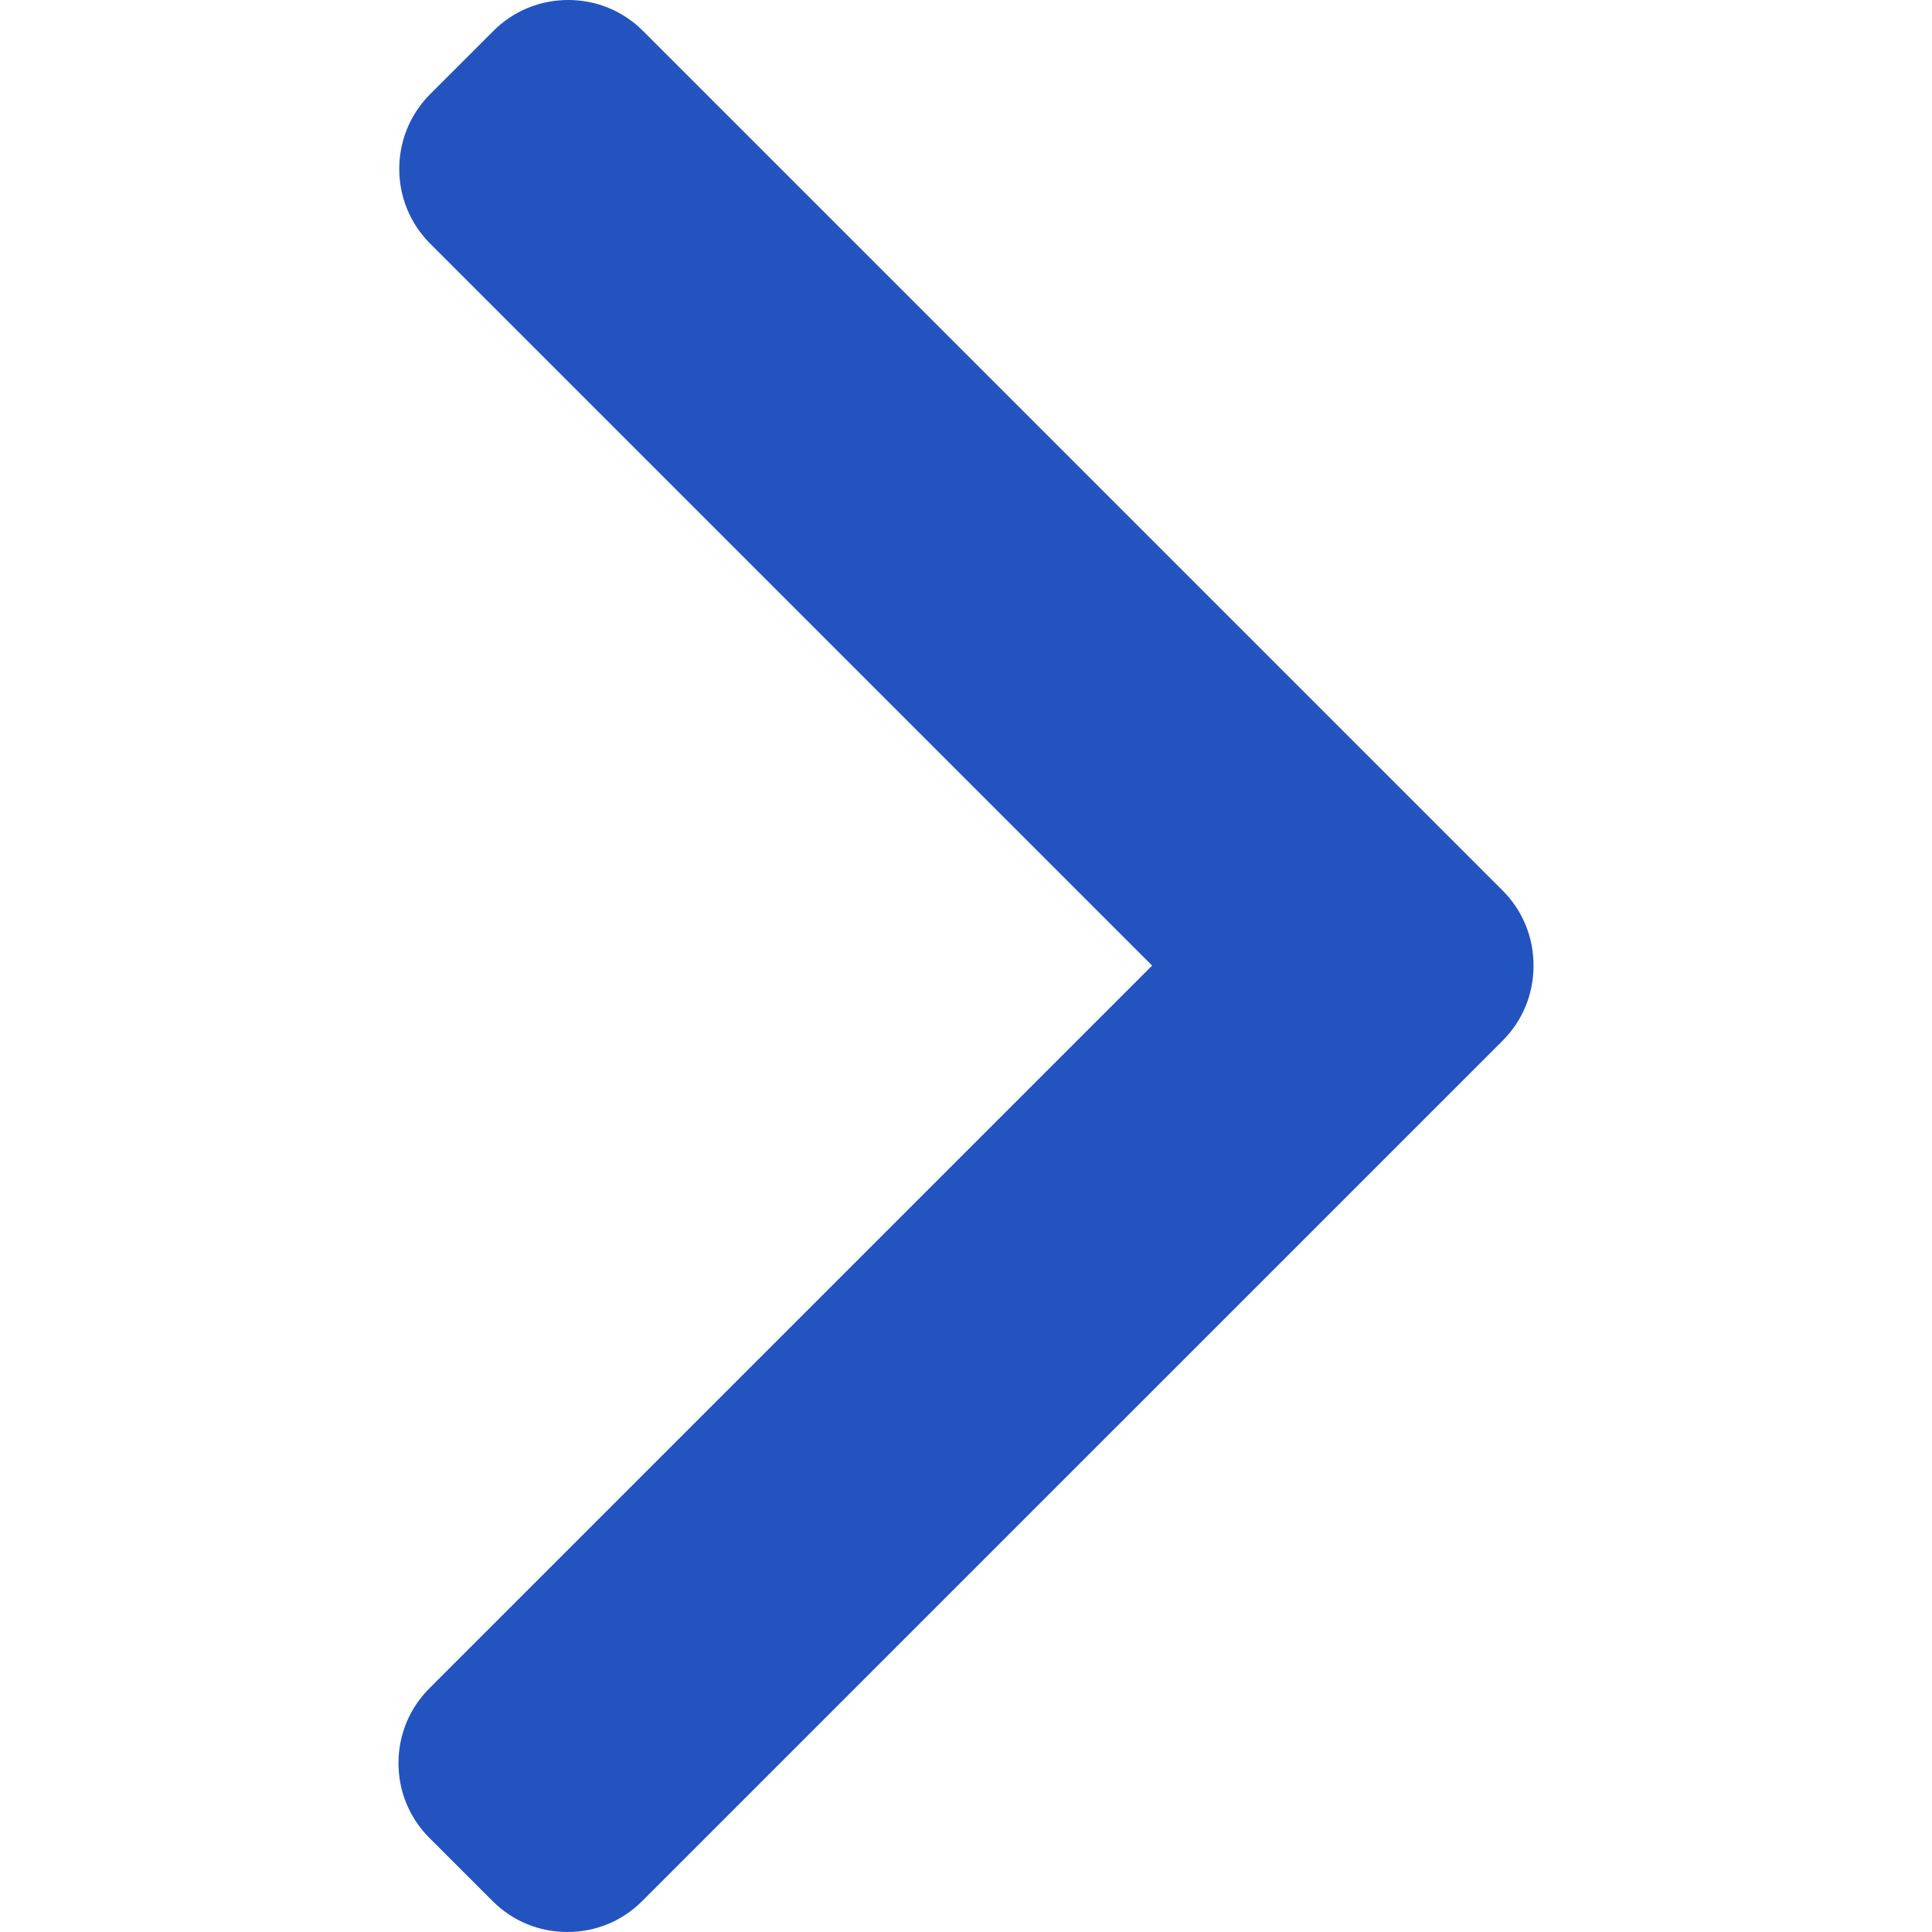
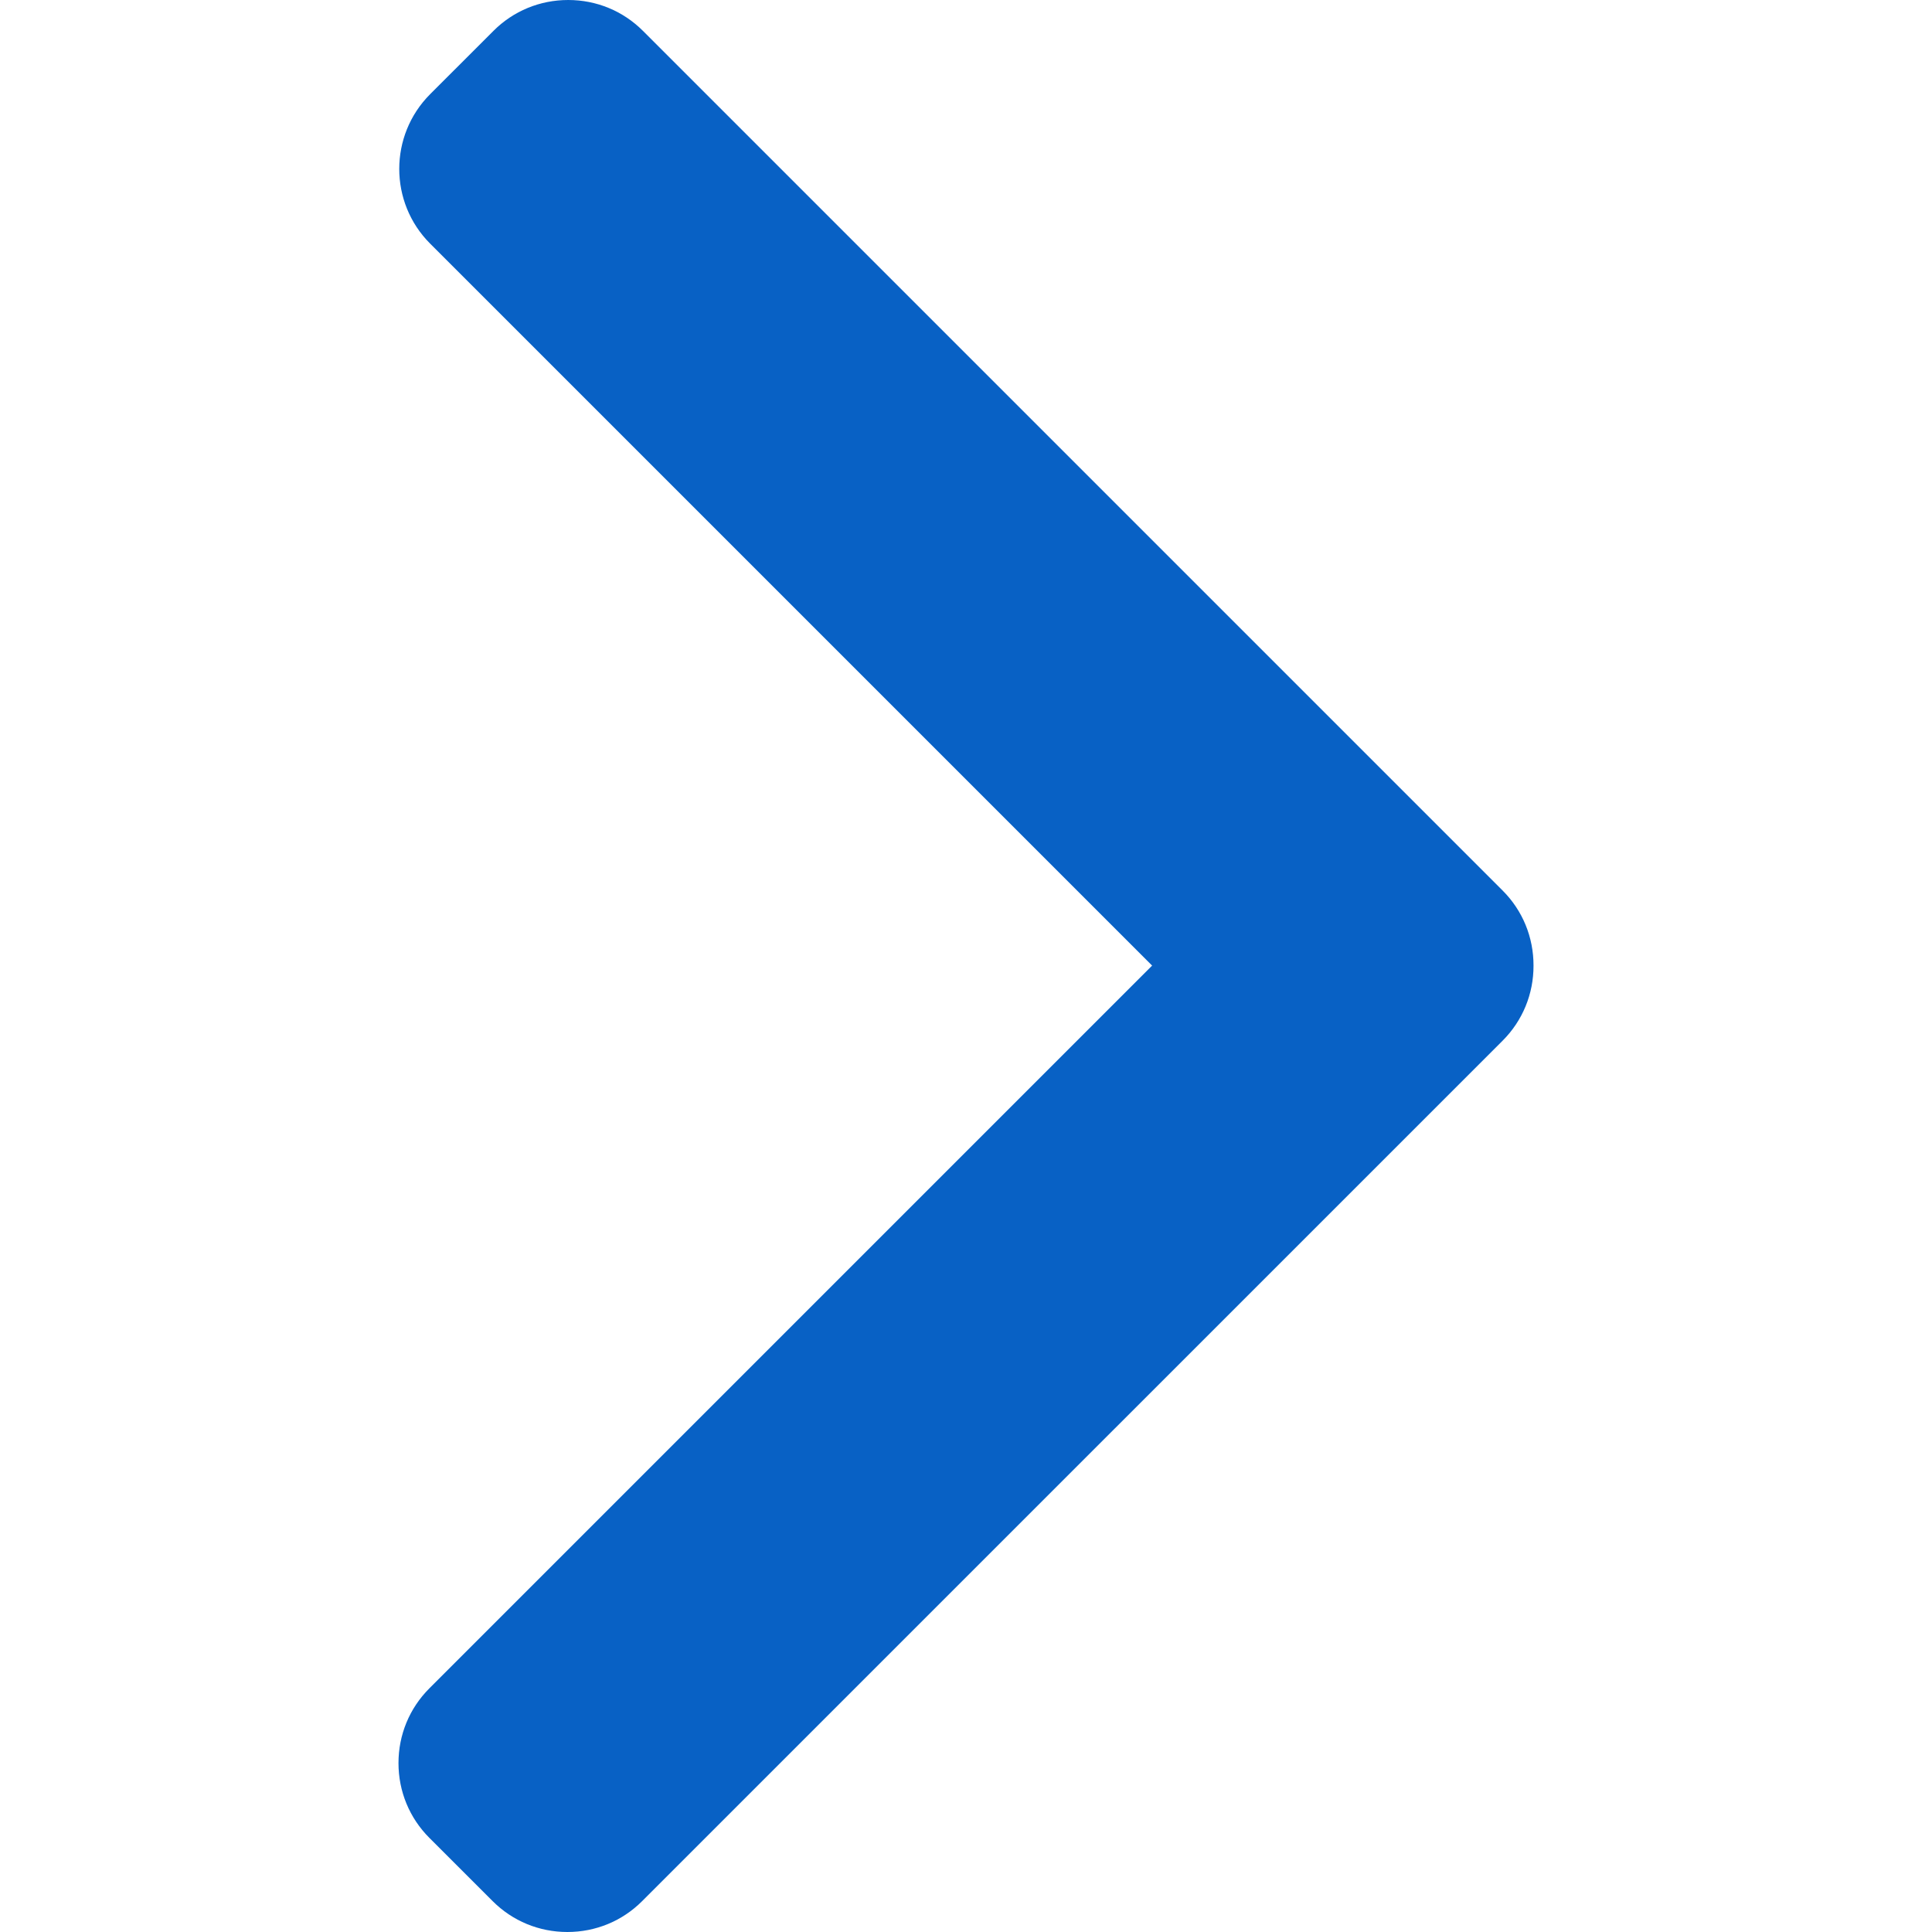
<svg xmlns="http://www.w3.org/2000/svg" version="1.1" id="Layer_1" x="0px" y="0px" viewBox="0 0 492.004 492.004" style="enable-background:new 0 0 492.004 492.004;" xml:space="preserve" width="512px" height="512px">
  <g>
    <g>
-       <path d="M382.678,226.804L163.73,7.86C158.666,2.792,151.906,0,144.698,0s-13.968,2.792-19.032,7.86l-16.124,16.12    c-10.492,10.504-10.492,27.576,0,38.064L293.398,245.9l-184.06,184.06c-5.064,5.068-7.86,11.824-7.86,19.028    c0,7.212,2.796,13.968,7.86,19.04l16.124,16.116c5.068,5.068,11.824,7.86,19.032,7.86s13.968-2.792,19.032-7.86L382.678,265    c5.076-5.084,7.864-11.872,7.848-19.088C390.542,238.668,387.754,231.884,382.678,226.804z" fill="#2353be" />
+       <path d="M382.678,226.804L163.73,7.86C158.666,2.792,151.906,0,144.698,0s-13.968,2.792-19.032,7.86l-16.124,16.12    c-10.492,10.504-10.492,27.576,0,38.064L293.398,245.9l-184.06,184.06c-5.064,5.068-7.86,11.824-7.86,19.028    c0,7.212,2.796,13.968,7.86,19.04l16.124,16.116c5.068,5.068,11.824,7.86,19.032,7.86s13.968-2.792,19.032-7.86L382.678,265    c5.076-5.084,7.864-11.872,7.848-19.088C390.542,238.668,387.754,231.884,382.678,226.804z" fill="#0861C5" />
    </g>
  </g>
  <g>
</g>
  <g>
</g>
  <g>
</g>
  <g>
</g>
  <g>
</g>
  <g>
</g>
  <g>
</g>
  <g>
</g>
  <g>
</g>
  <g>
</g>
  <g>
</g>
  <g>
</g>
  <g>
</g>
  <g>
</g>
  <g>
</g>
</svg>
